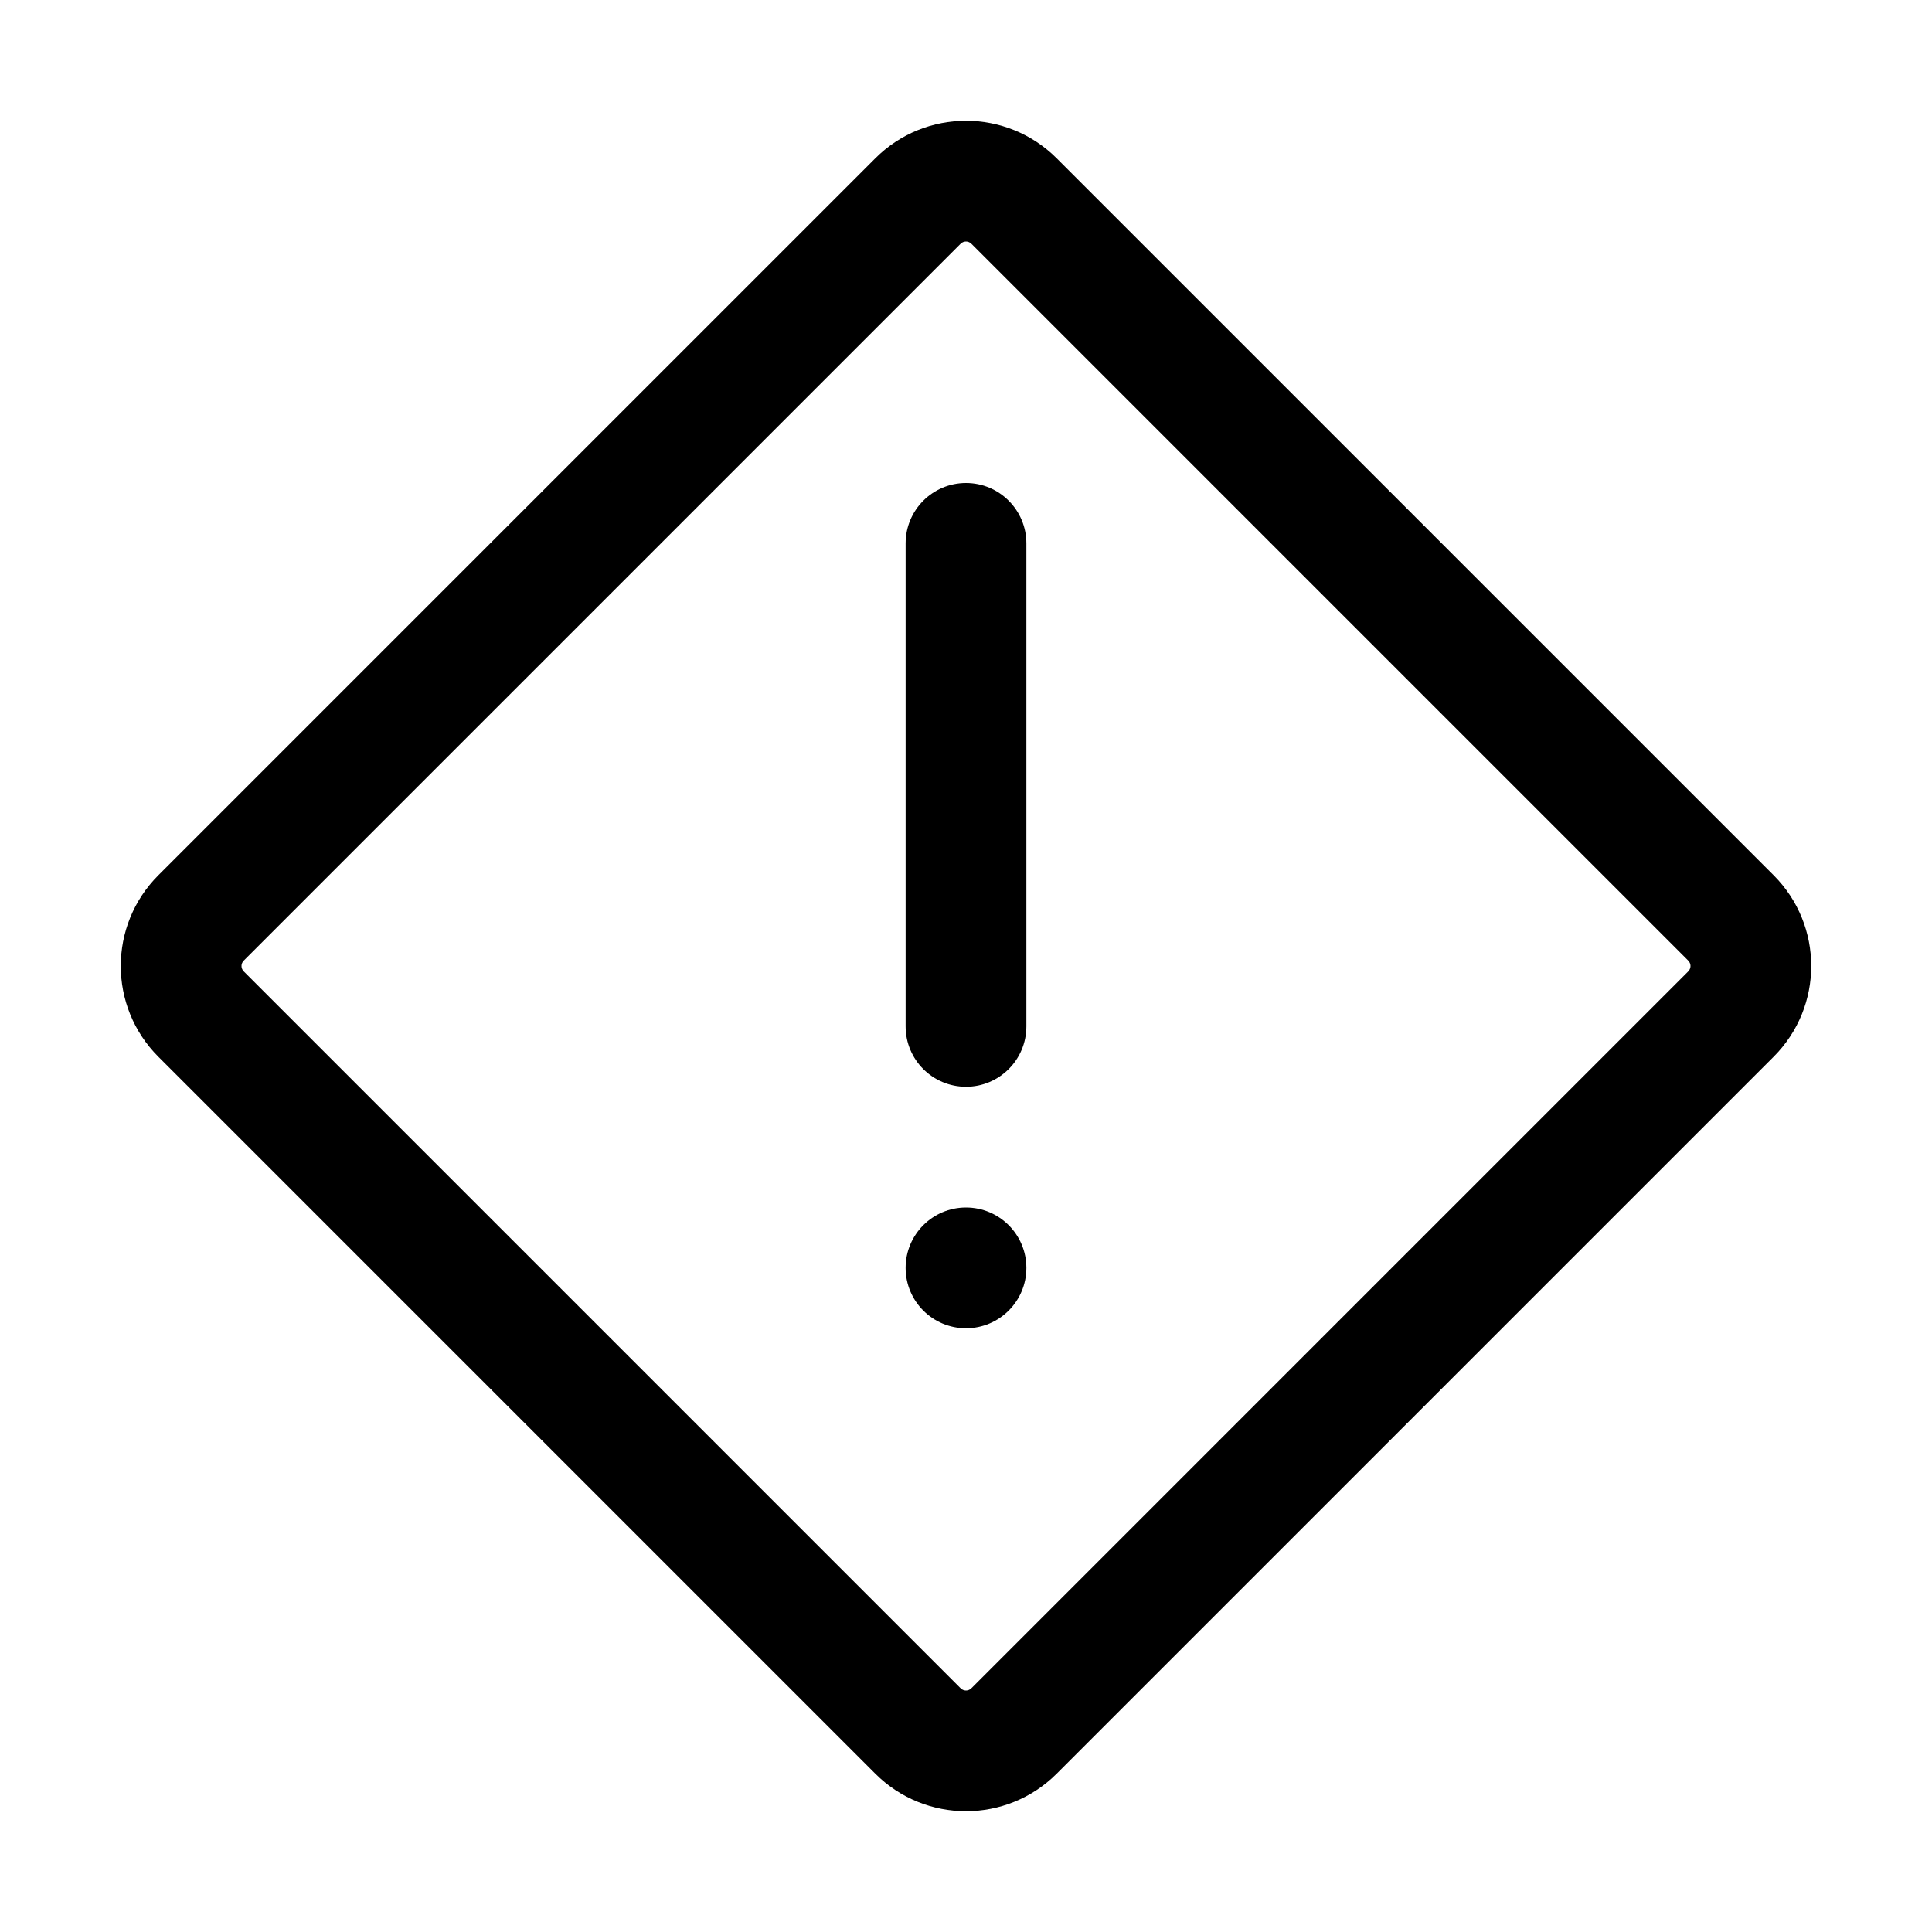
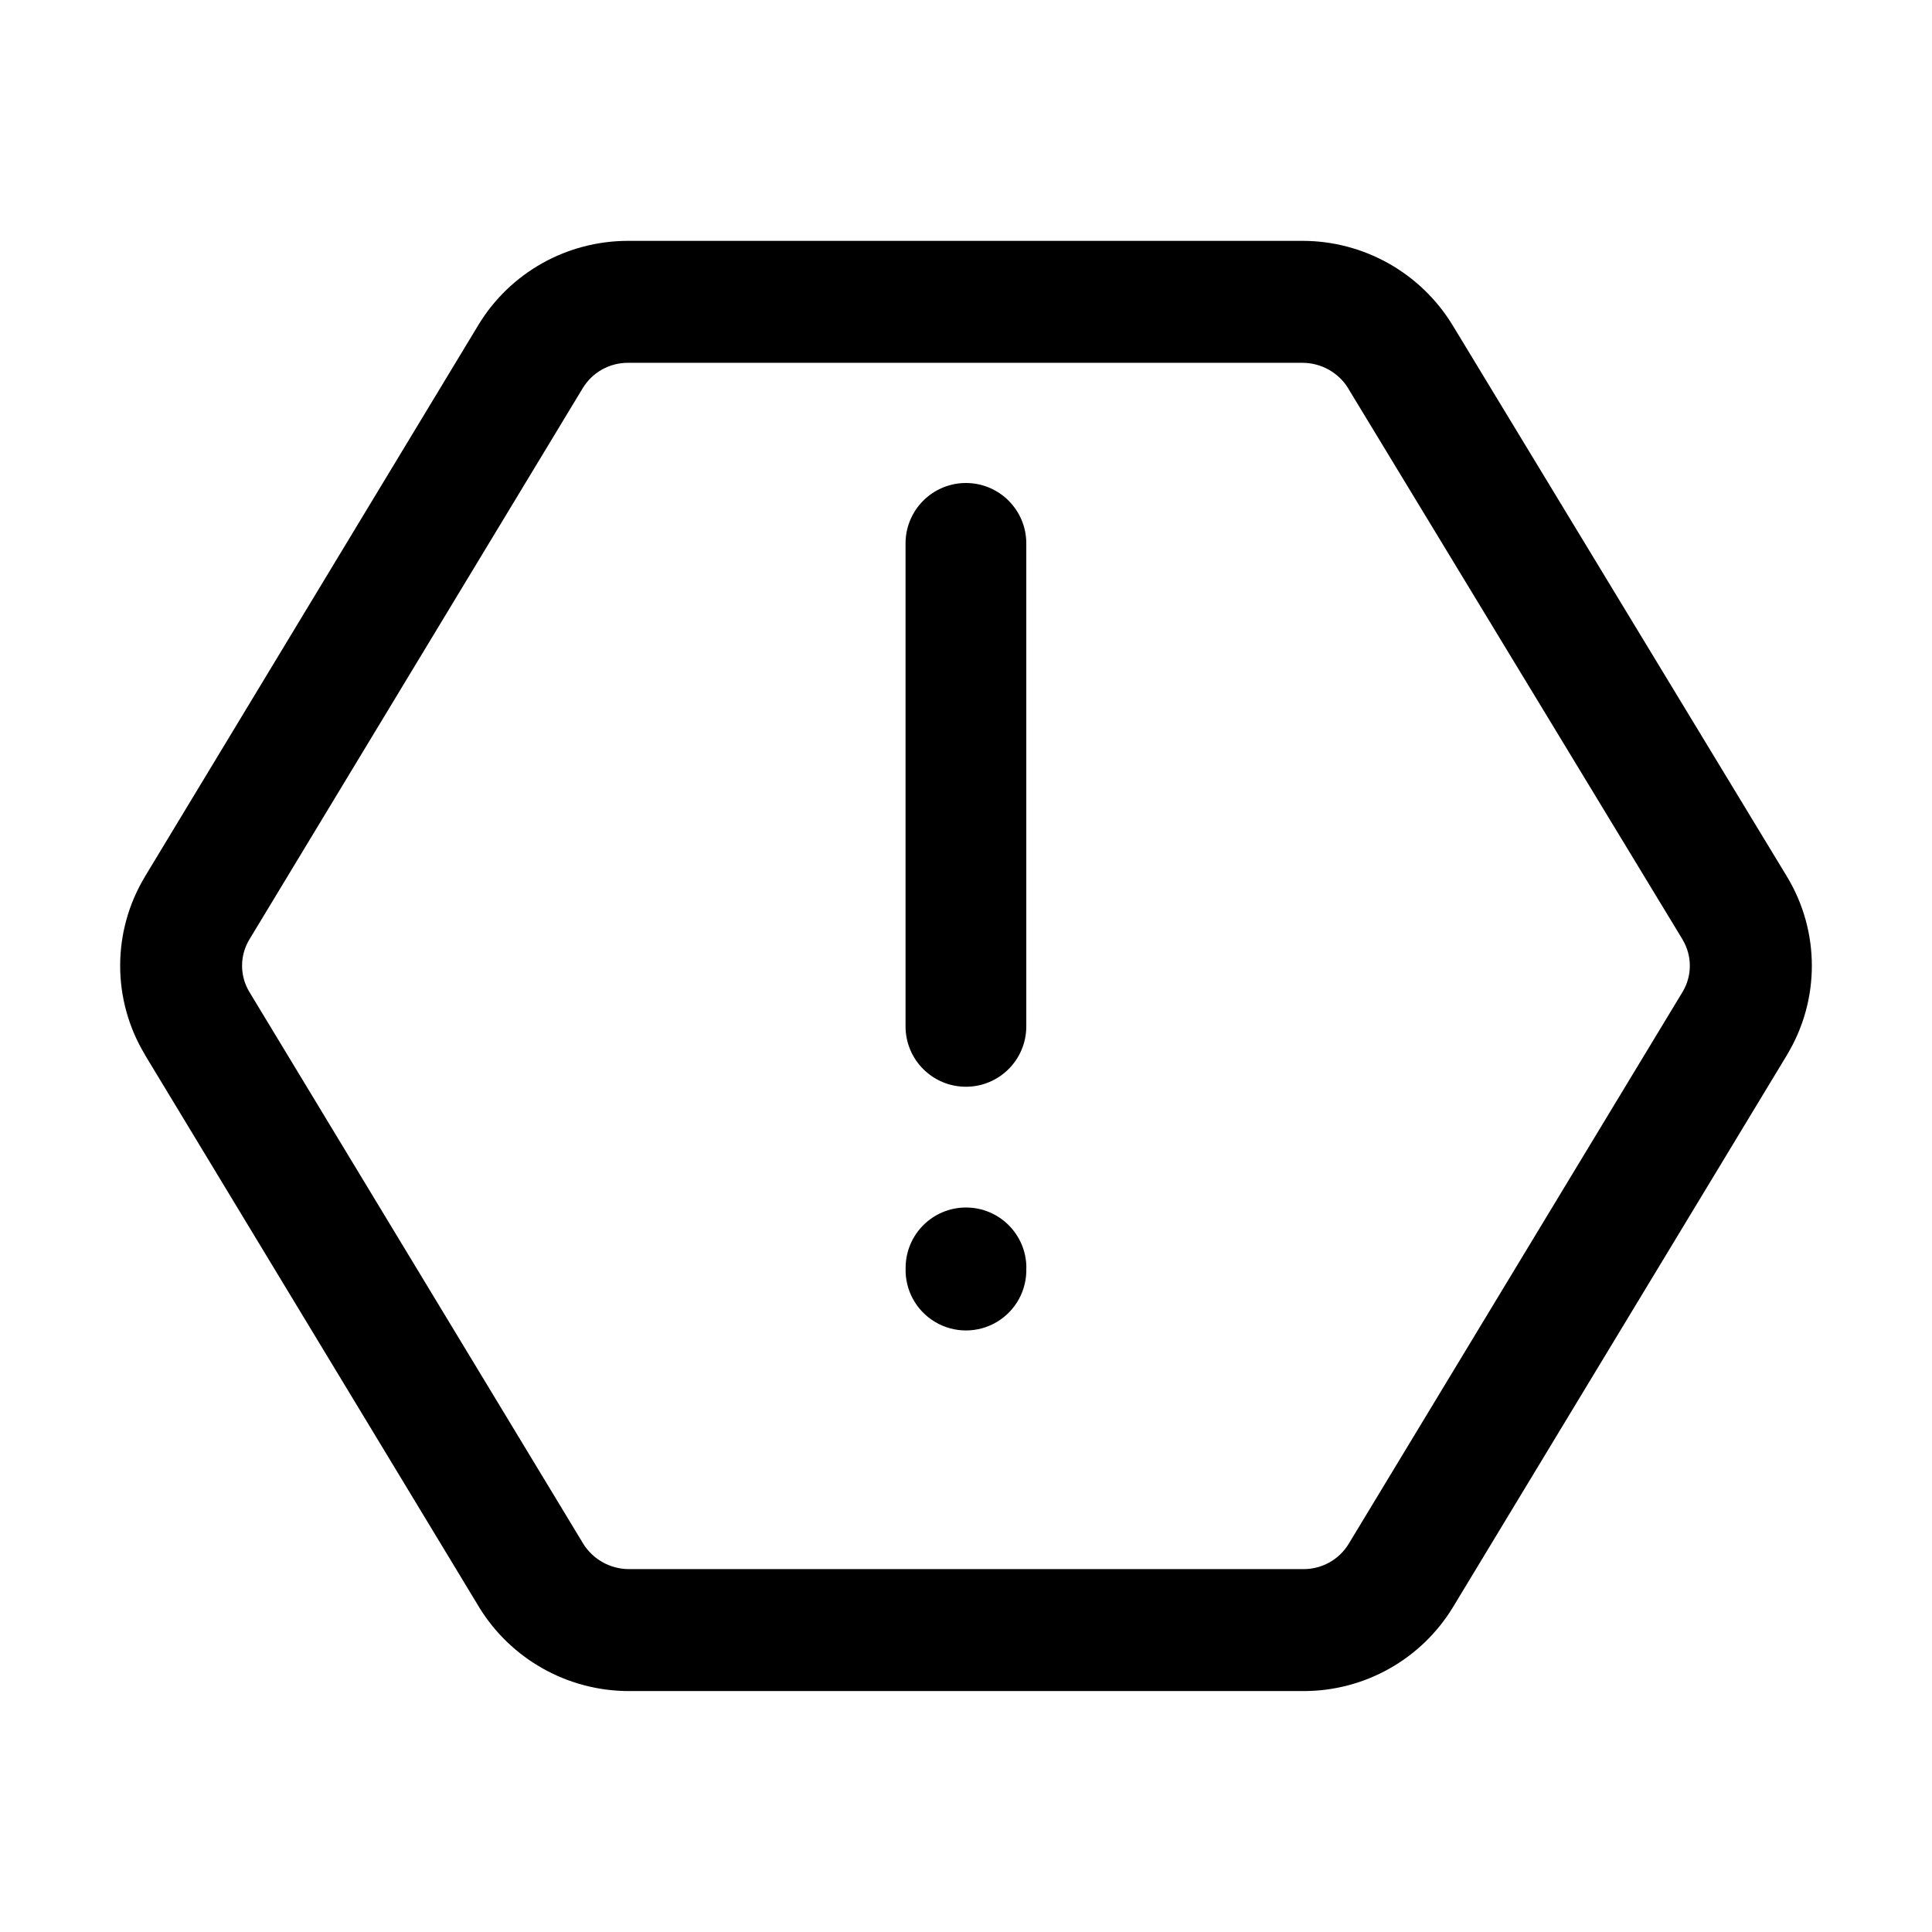
<svg xmlns="http://www.w3.org/2000/svg" width="24" height="24" fill="currentColor" viewBox="0 0 24 24">
-   <path fill-rule="evenodd" d="m20.972 11.933-8.905-8.905a.094.094 0 0 0-.134 0l-8.905 8.905a.094.094 0 0 0 0 .134l8.905 8.905a.094.094 0 0 0 .134 0l8.905-8.905a.094.094 0 0 0 0-.134Zm-7.845-9.966a1.594 1.594 0 0 0-2.254 0l-8.906 8.906a1.594 1.594 0 0 0 0 2.254l8.906 8.906a1.594 1.594 0 0 0 2.254 0l8.906-8.906a1.594 1.594 0 0 0 0-2.254l-8.906-8.906ZM12 6a.75.75 0 0 1 .75.75v6a.75.75 0 0 1-1.5 0v-6A.75.75 0 0 1 12 6Zm0 10.5a.75.75 0 1 0 0-1.5.75.75 0 0 0 0 1.5Z" clip-rule="evenodd" />
+   <path fill-rule="evenodd" d="M7.802 2.992c-.755 0-1.463.39-1.86 1.046L1.8 10.89v.001a2.14 2.14 0 0 0 0 2.21v.002l4.15 6.859.002.004a2.184 2.184 0 0 0 1.857 1.041h8.382a2.17 2.17 0 0 0 1.86-1.045l4.149-6.859v-.001c.41-.68.41-1.53 0-2.21l-4.157-6.855-.002-.003a2.184 2.184 0 0 0-1.857-1.042H7.802Zm-.563 1.83a.654.654 0 0 1 .563-.315h8.382a.67.67 0 0 1 .565.318v.002l4.153 6.845v.001a.63.63 0 0 1 0 .648l-4.148 6.857a.654.654 0 0 1-.563.314H7.809a.67.67 0 0 1-.565-.317l-.001-.002-4.146-6.852a.63.63 0 0 1 0-.649l4.142-6.85ZM11.999 6a.75.75 0 0 1 .75.75v6a.75.75 0 1 1-1.5 0v-6A.75.75 0 0 1 12 6Zm.75 9.75a.75.75 0 1 1-1.499 0 .75.75 0 0 1 1.5 0Z" clip-rule="evenodd" />
</svg>
